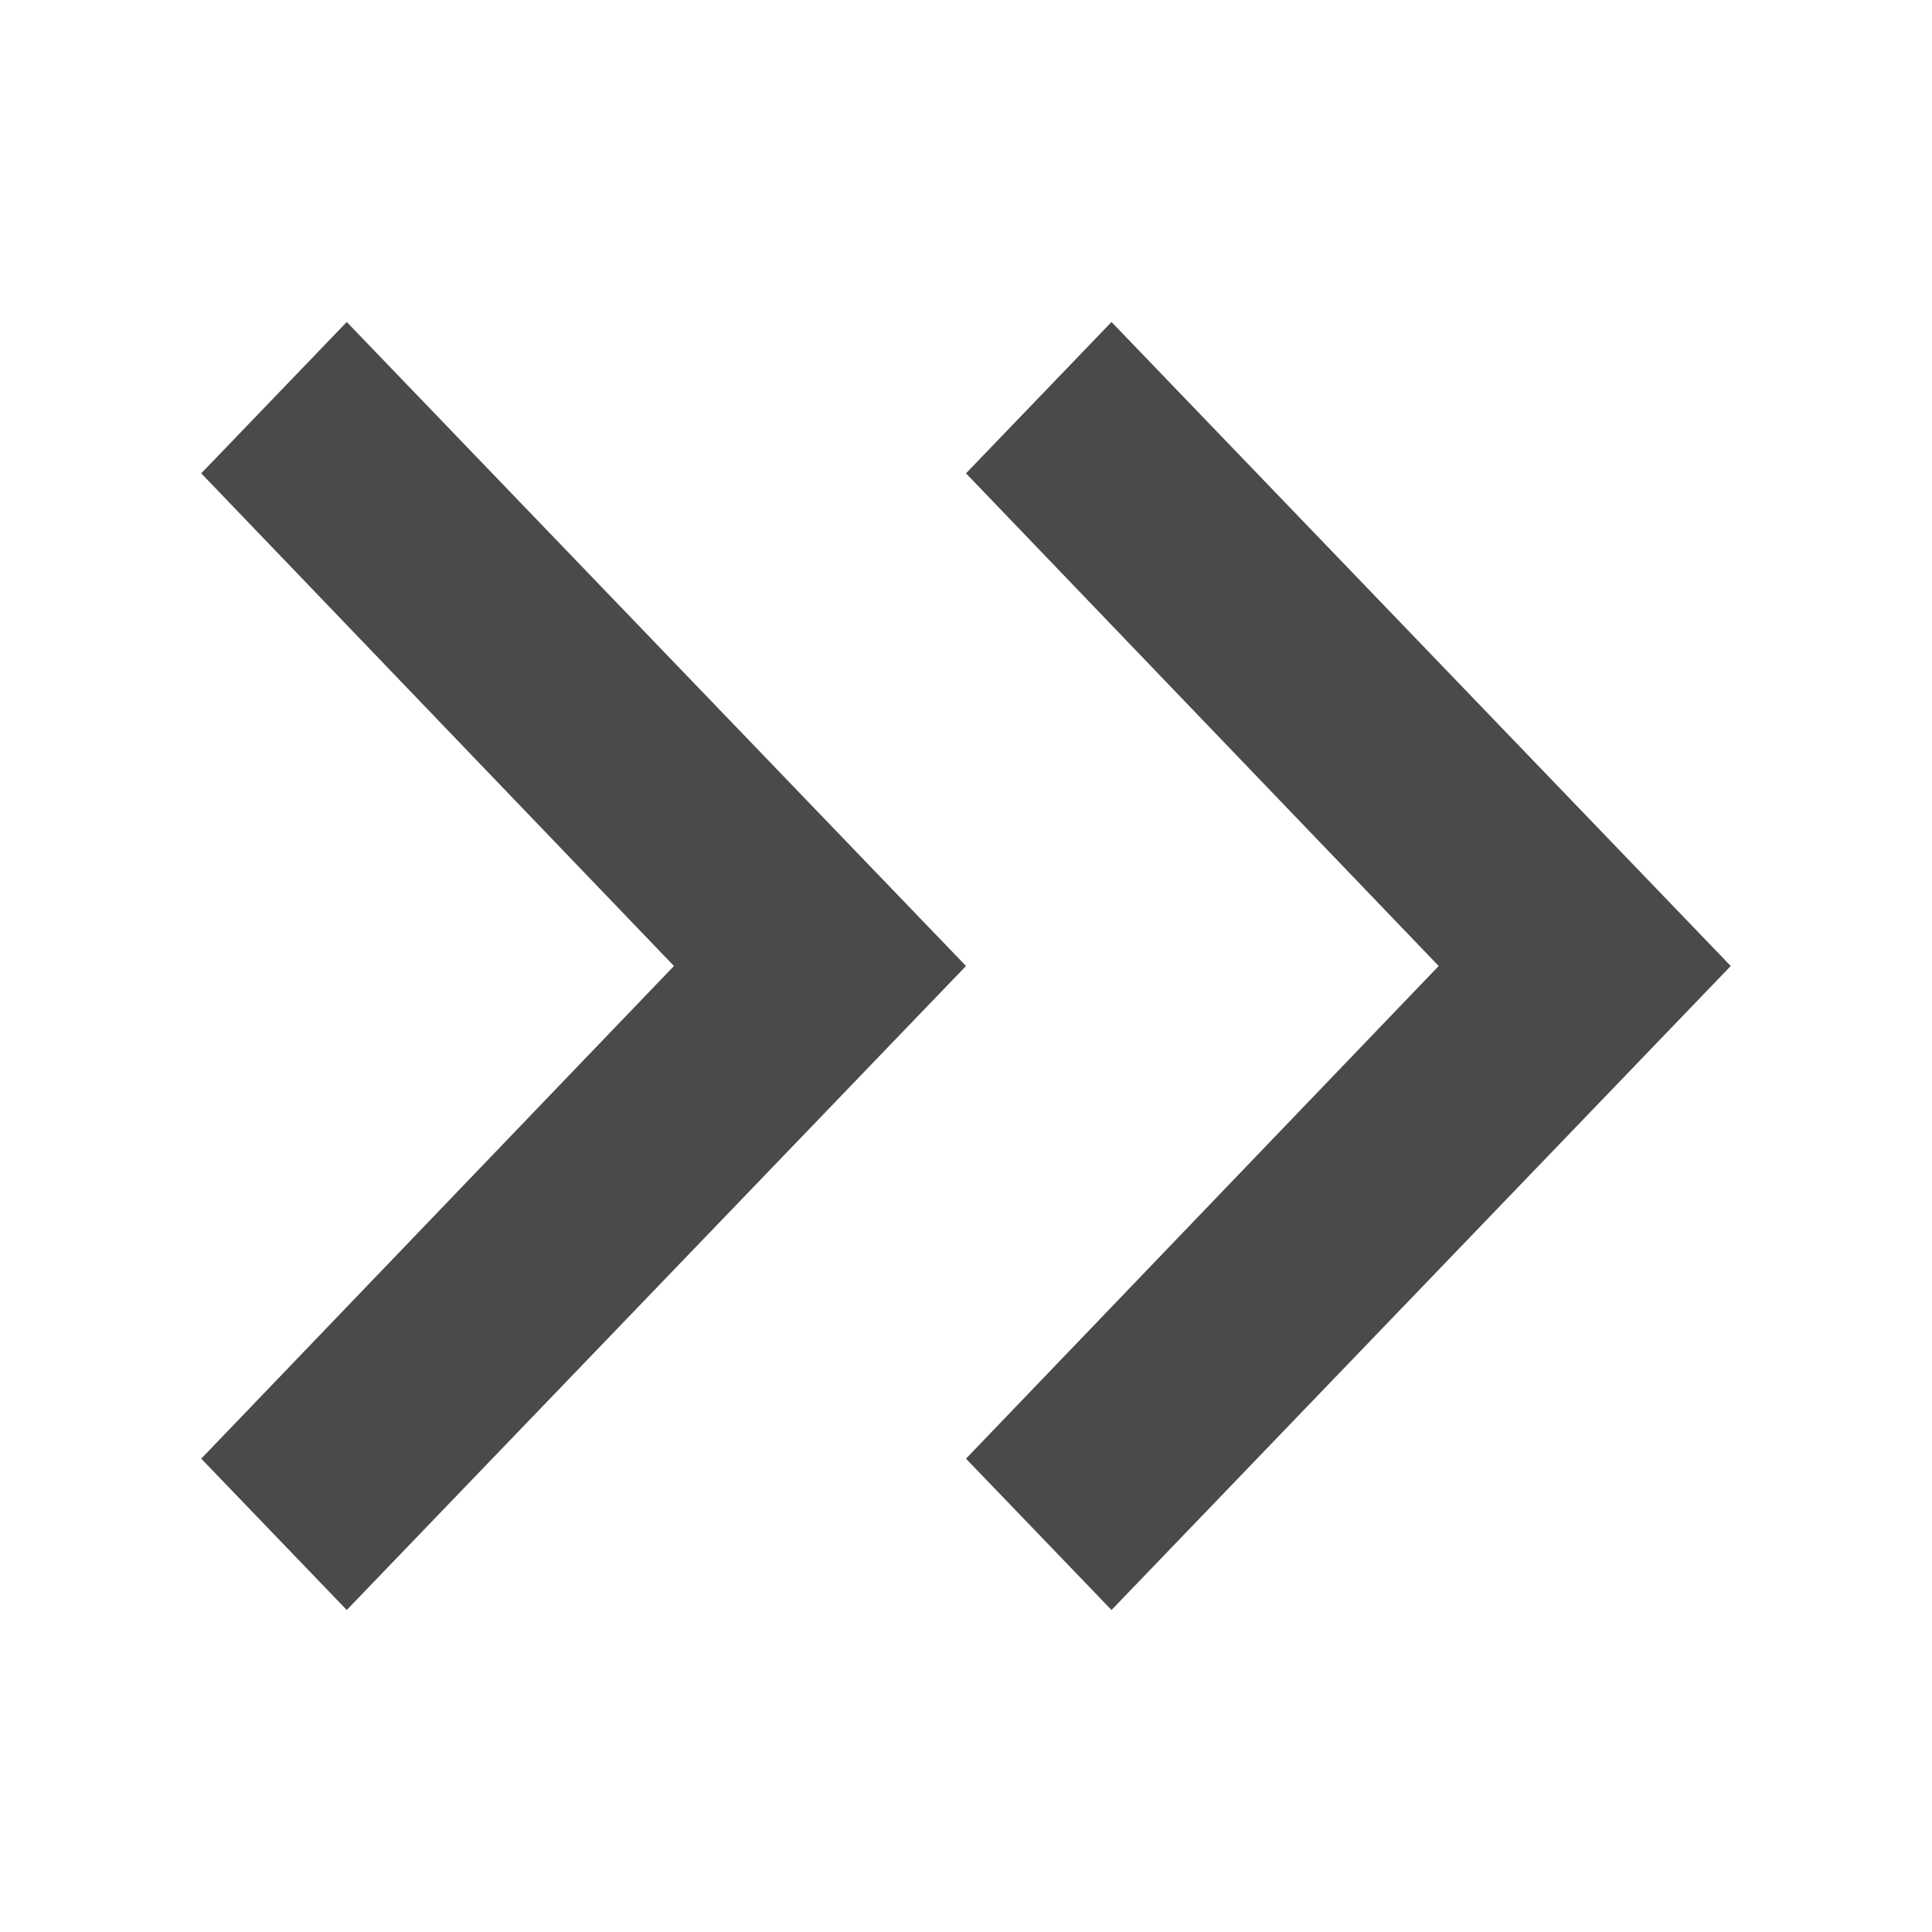
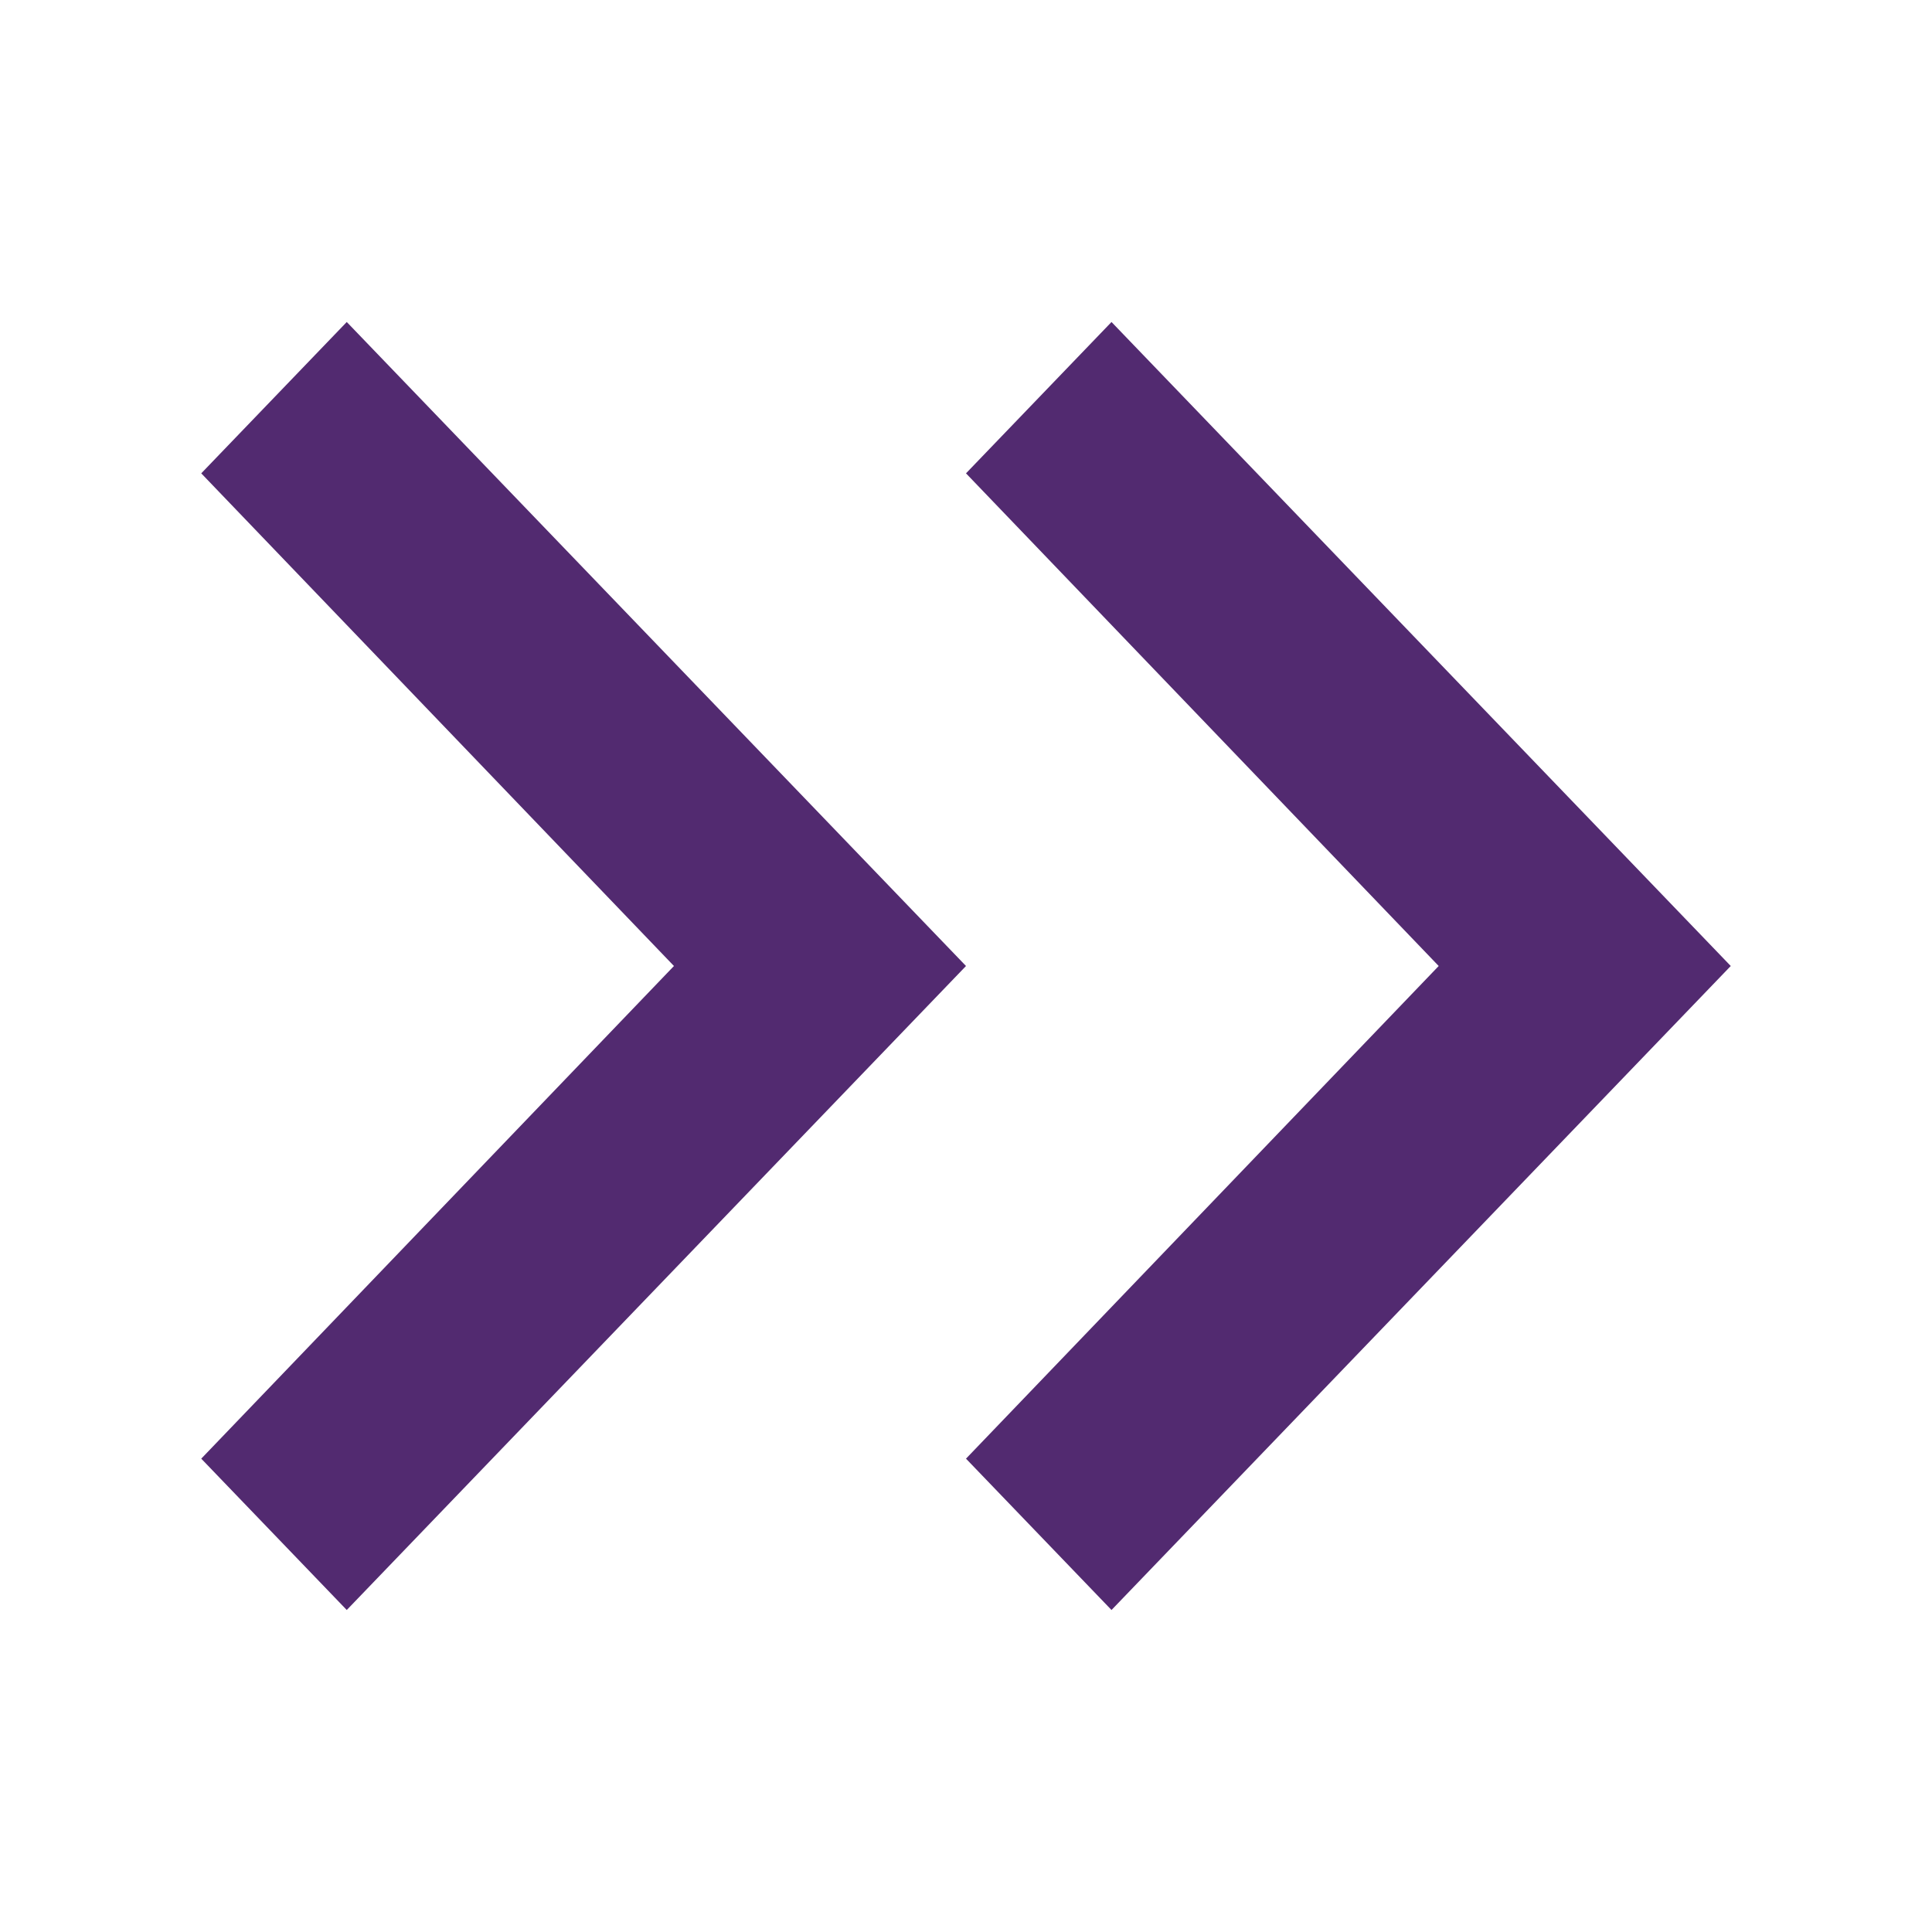
<svg xmlns="http://www.w3.org/2000/svg" width="48" height="48" viewBox="0 0 48 48" fill="none">
-   <path d="M8.615 40L24 24L8.615 8L5 11.76L16.744 24L5 36.24L8.615 40Z" fill="#4A4A4A" />
-   <path d="M27.615 40L43 24L27.615 8L24 11.76L35.744 24L24 36.24L27.615 40Z" fill="#4A4A4A" />
+   <path d="M8.615 40L24 24L8.615 8L5 11.76L16.744 24L5 36.24L8.615 40Z" fill="#522A70" />
+   <path d="M27.615 40L43 24L27.615 8L24 11.76L35.744 24L24 36.24L27.615 40Z" fill="#522A70" />
</svg>
